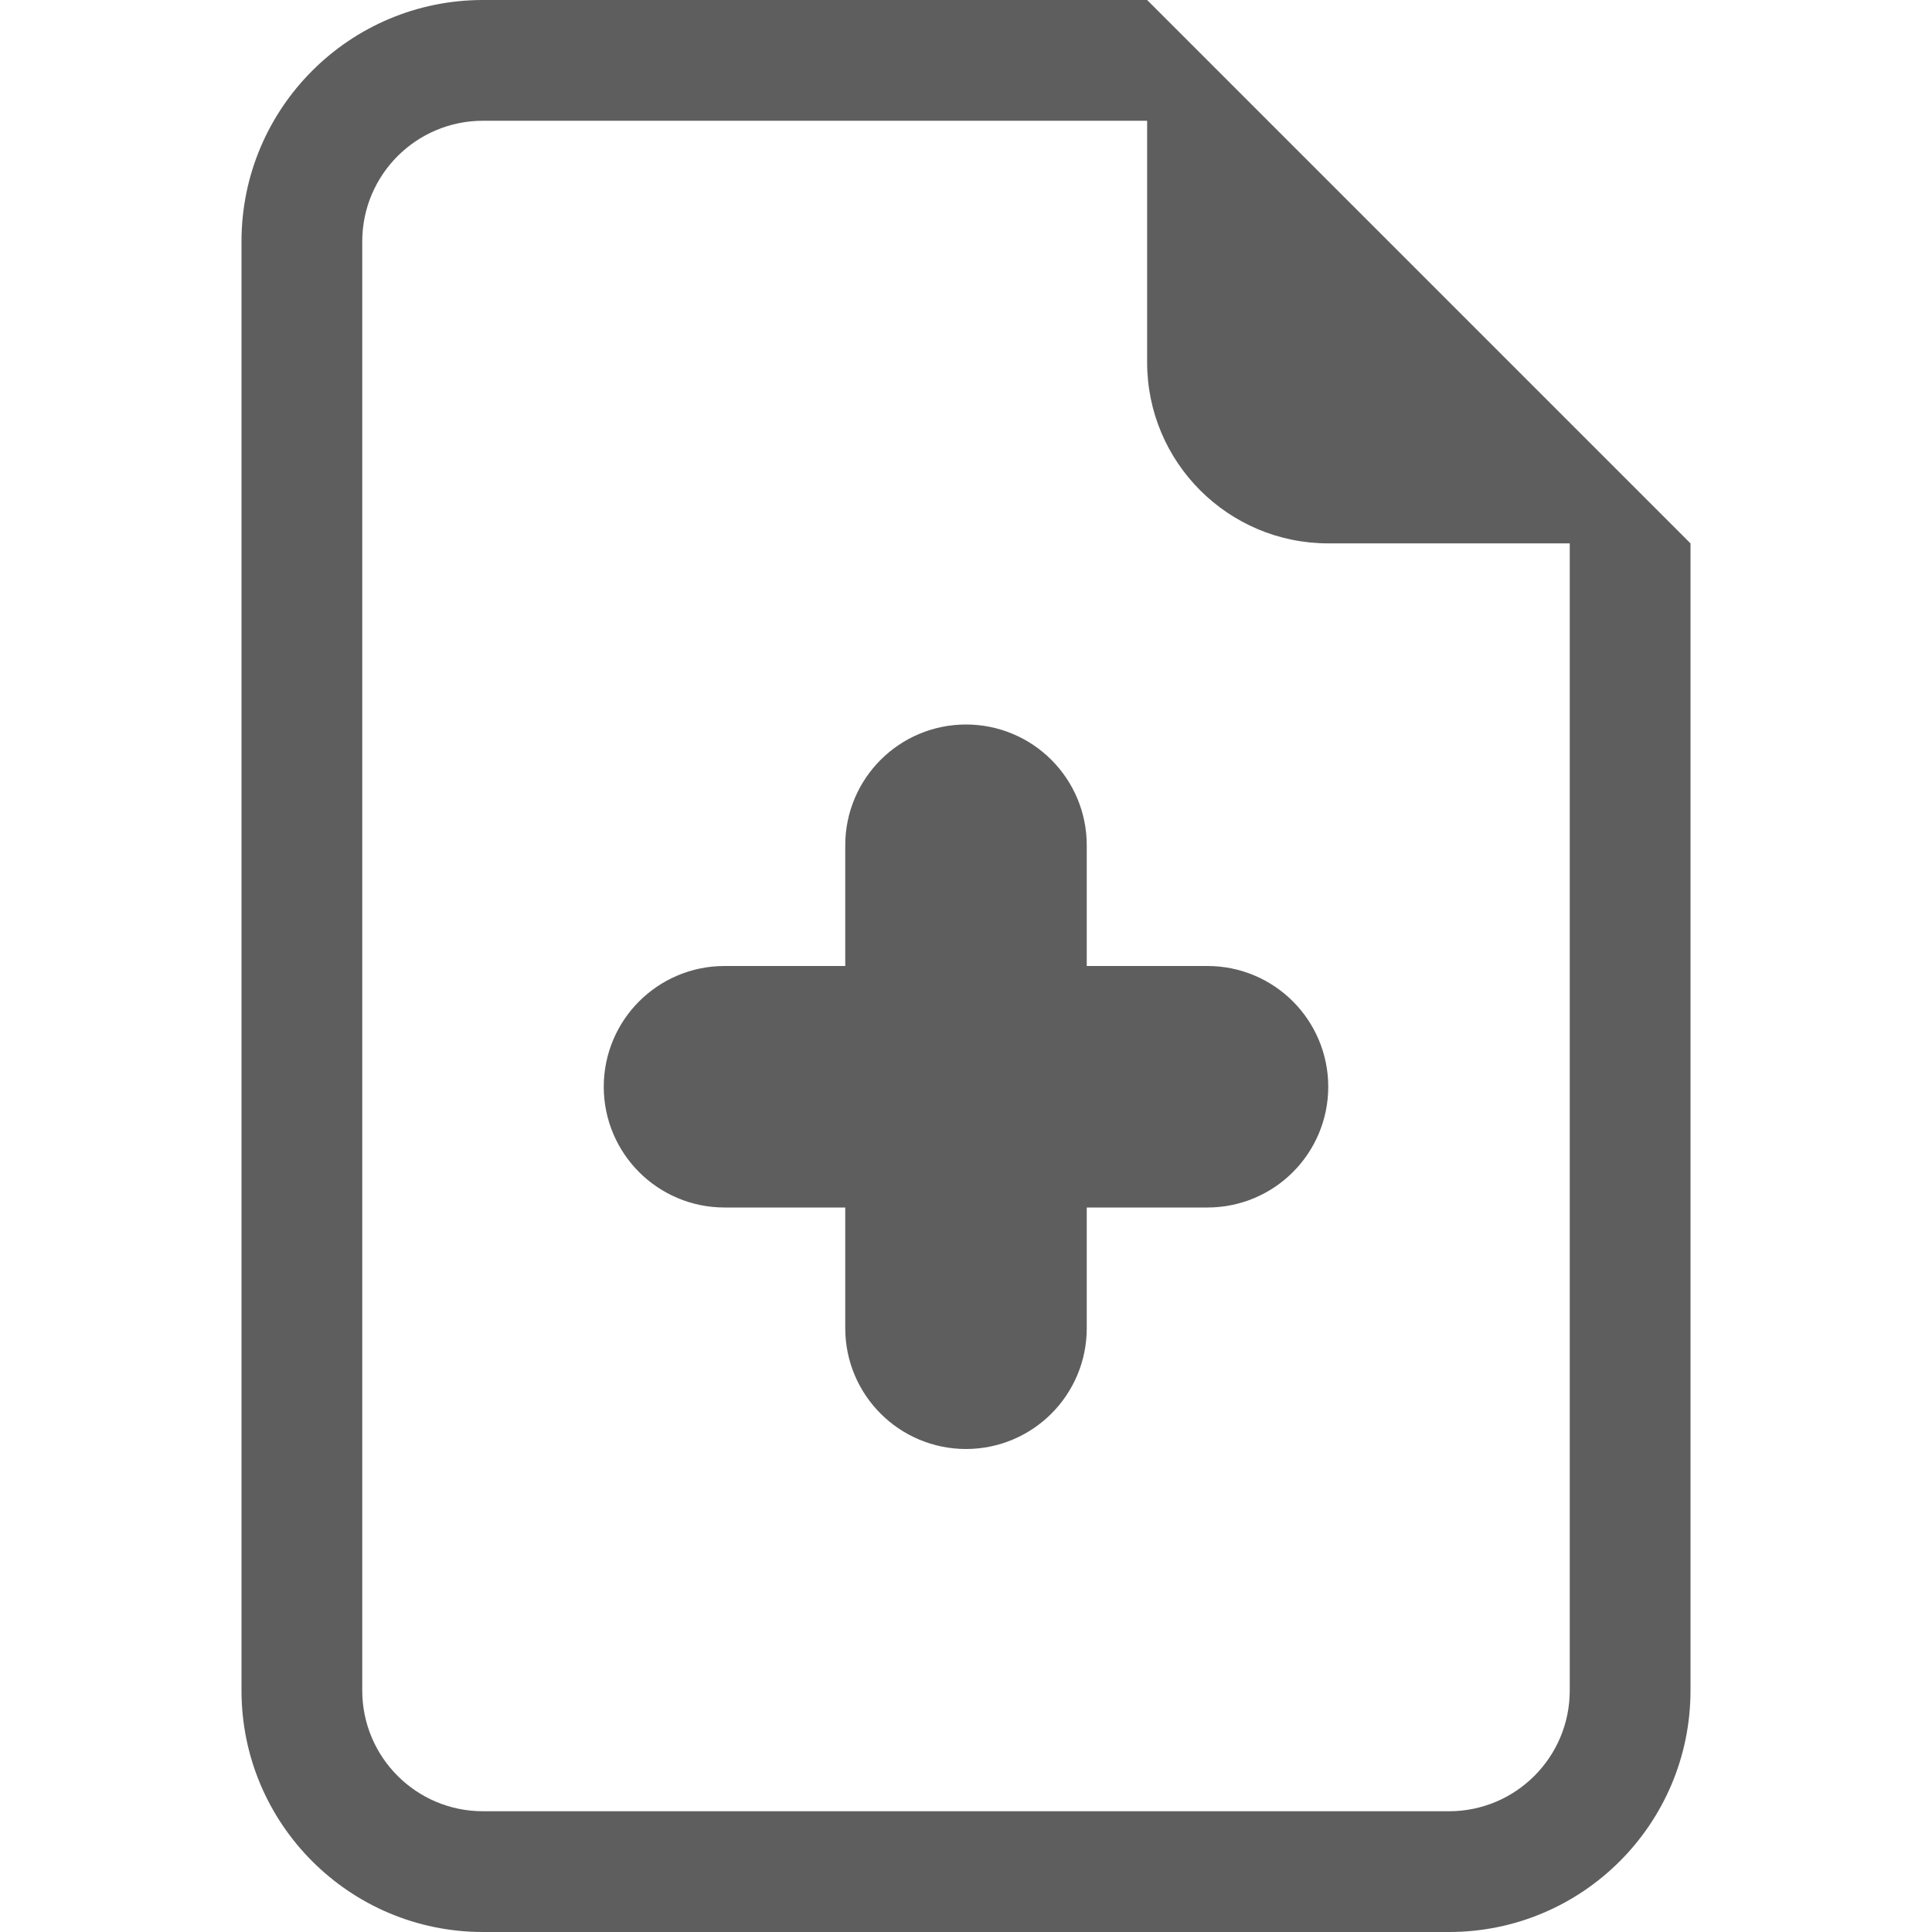
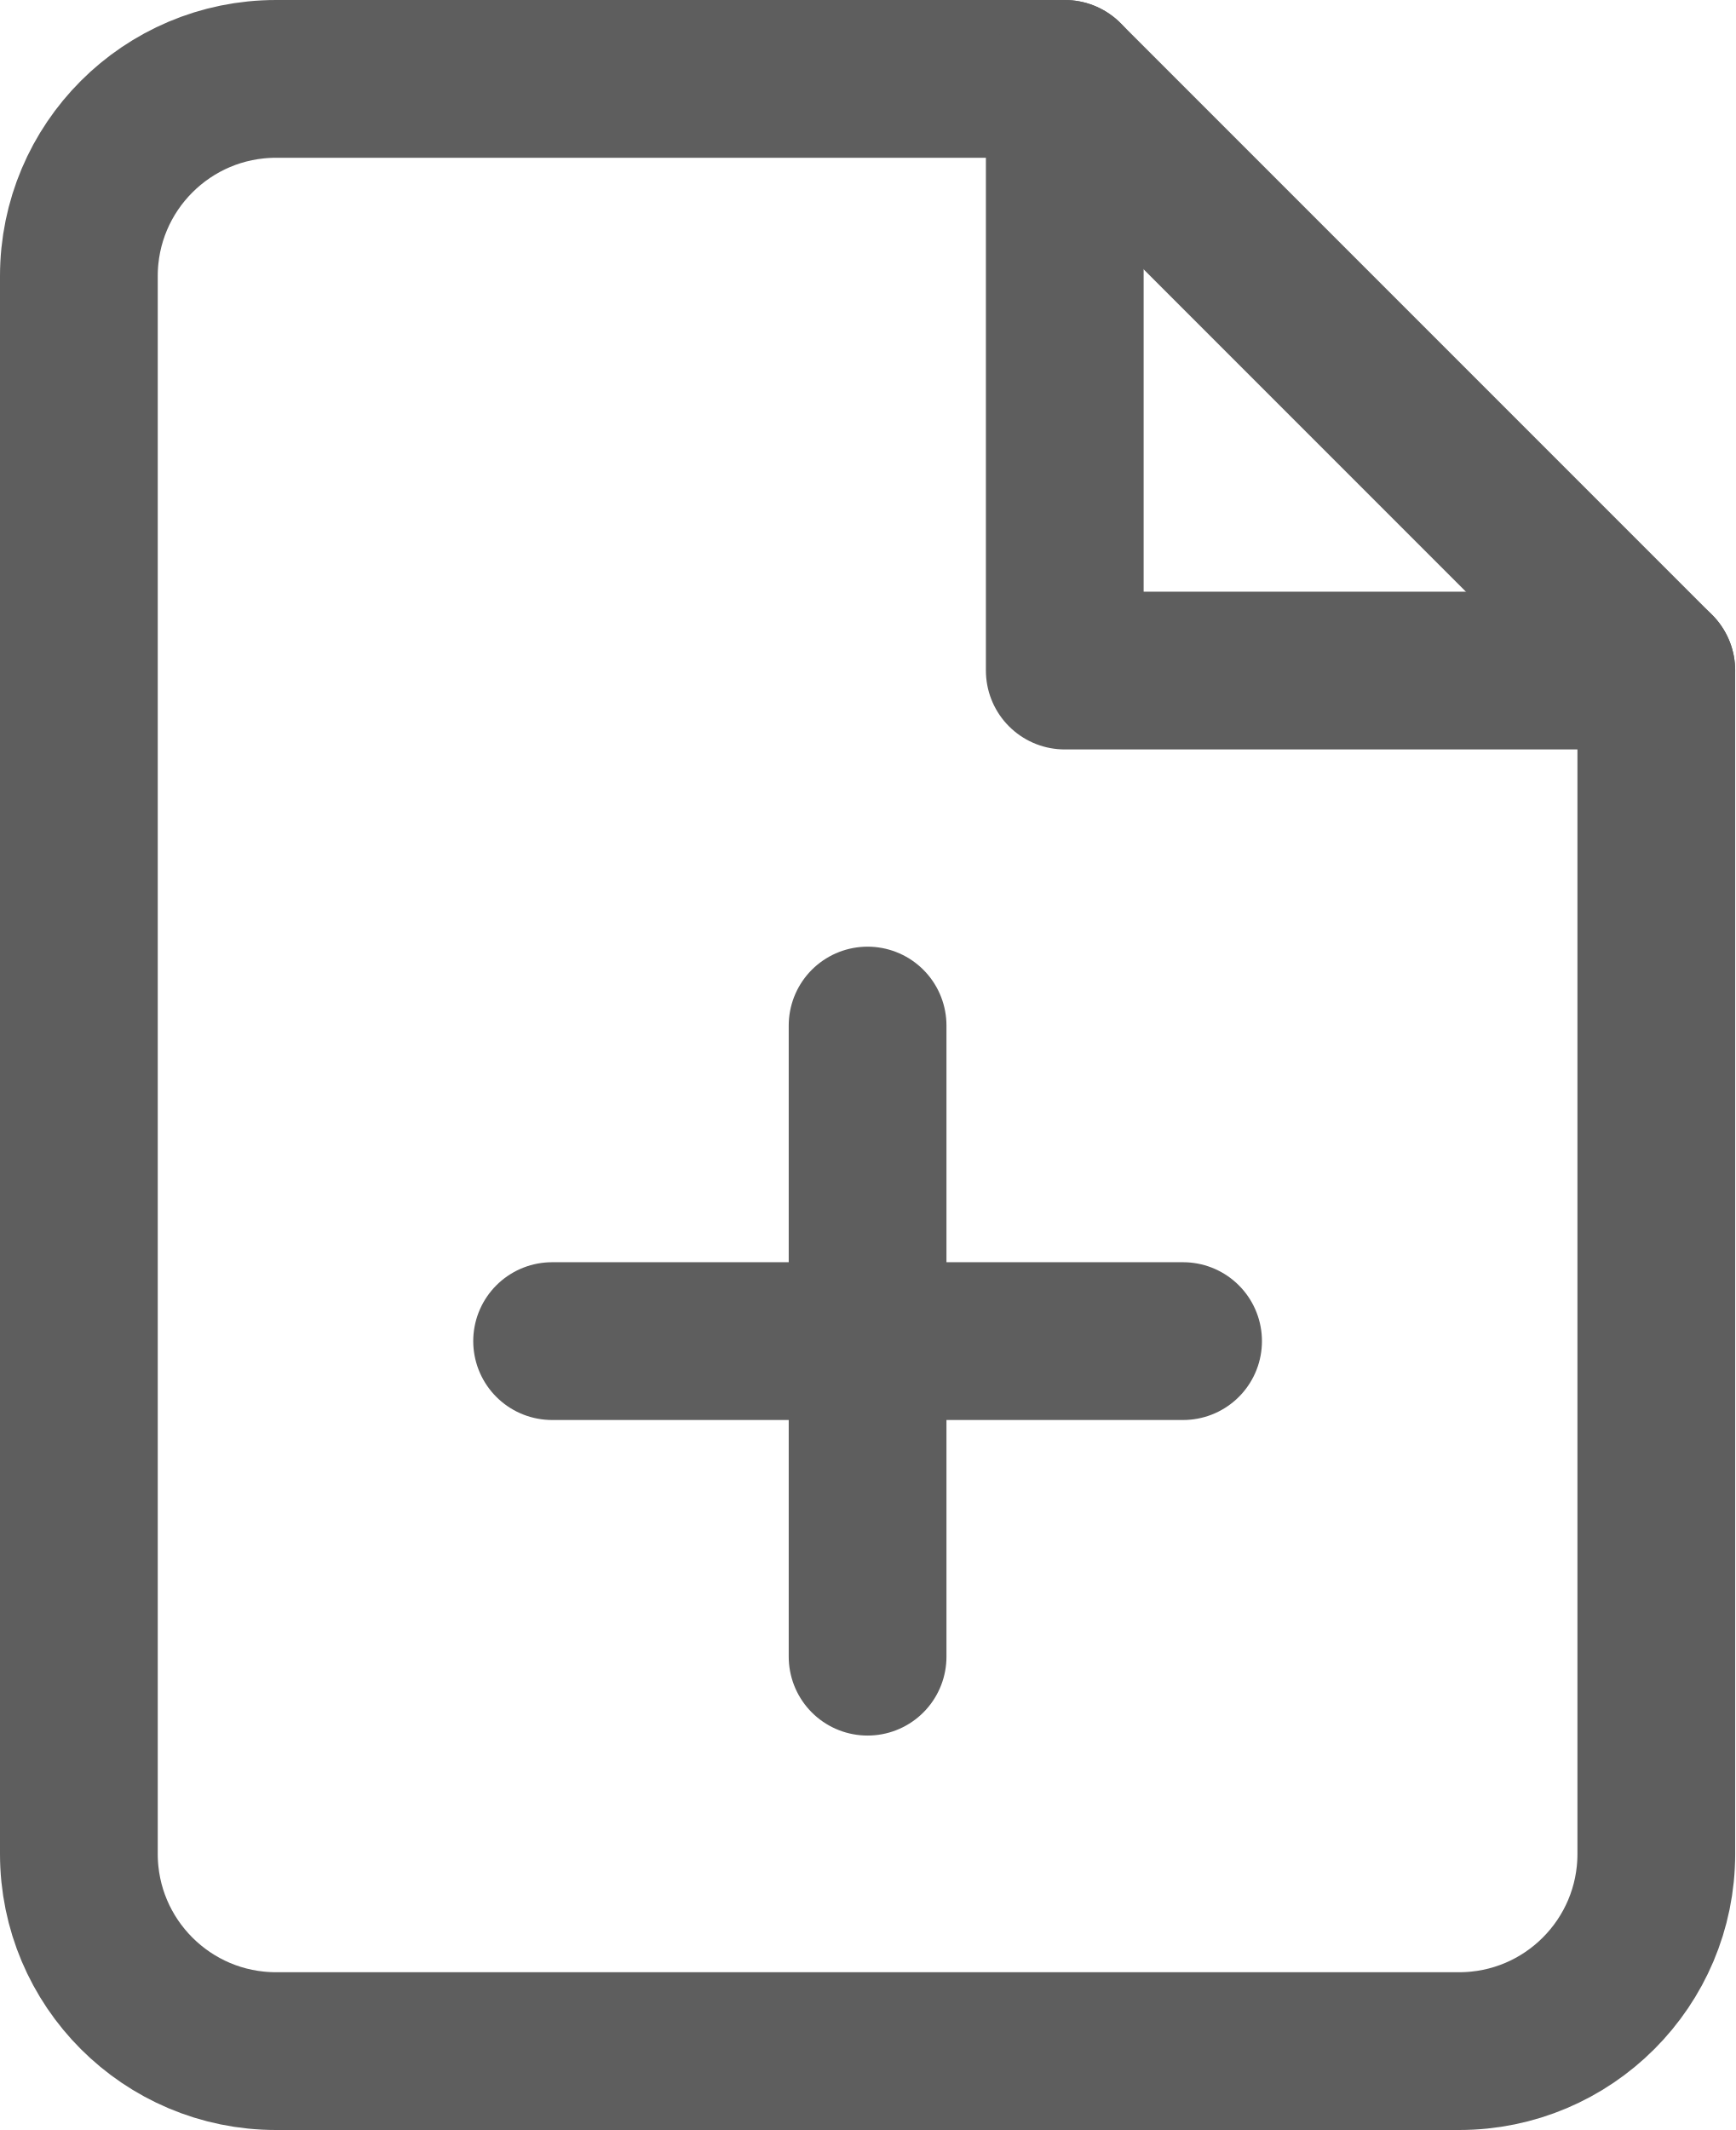
- <svg xmlns="http://www.w3.org/2000/svg" width="18" height="18" fill="none" viewBox="0 0 16 16">
-   <path stroke="#5E5E5E" stroke-width="1" d="M8 6.5a.5.5 0 0 1 .5.5v1.5H10a.5.5 0 0 1 0 1H8.5V11a.5.5 0 0 1-1 0V9.5H6a.5.5 0 0 1 0-1h1.5V7a.5.5 0 0 1 .5-.5z" />
-   <path stroke="#5E5E5E" stroke-width="0" d="M14 4.5V14a2 2 0 0 1-2 2H4a2 2 0 0 1-2-2V2a2 2 0 0 1 2-2h5.5L14 4.5zm-3 0A1.5 1.5 0 0 1 9.5 3V1H4a1 1 0 0 0-1 1v12a1 1 0 0 0 1 1h8a1 1 0 0 0 1-1V4.5h-2z" fill="#5E5E5E" />
+ <svg xmlns="http://www.w3.org/2000/svg" width="11" height="13.5" viewBox="0 0 11 13.5">
+   <g id="file-plus" transform="translate(0.5 0.5)">
+     <path id="Path_37" data-name="Path 37" d="M10.25,2h-5A1.25,1.25,0,0,0,4,3.25v10A1.25,1.25,0,0,0,5.25,14.5h7.5A1.25,1.25,0,0,0,14,13.25V5.75Z" transform="translate(-4 -2)" fill="none" stroke="#5e5e5e" stroke-linecap="round" stroke-linejoin="round" stroke-width="1" />
+     <path id="Path_38" data-name="Path 38" d="M14,2V5.75h3.75" transform="translate(-7.75 -2)" fill="none" stroke="#5e5e5e" stroke-linecap="round" stroke-linejoin="round" stroke-width="1" />
+     <line id="Line_27" data-name="Line 27" y1="4" transform="translate(5 6)" fill="none" stroke="#5e5e5e" stroke-linecap="round" stroke-linejoin="round" stroke-width="1" />
+     <line id="Line_28" data-name="Line 28" x2="4" transform="translate(3 8)" fill="none" stroke="#5e5e5e" stroke-linecap="round" stroke-linejoin="round" stroke-width="1" />
+   </g>
</svg>
